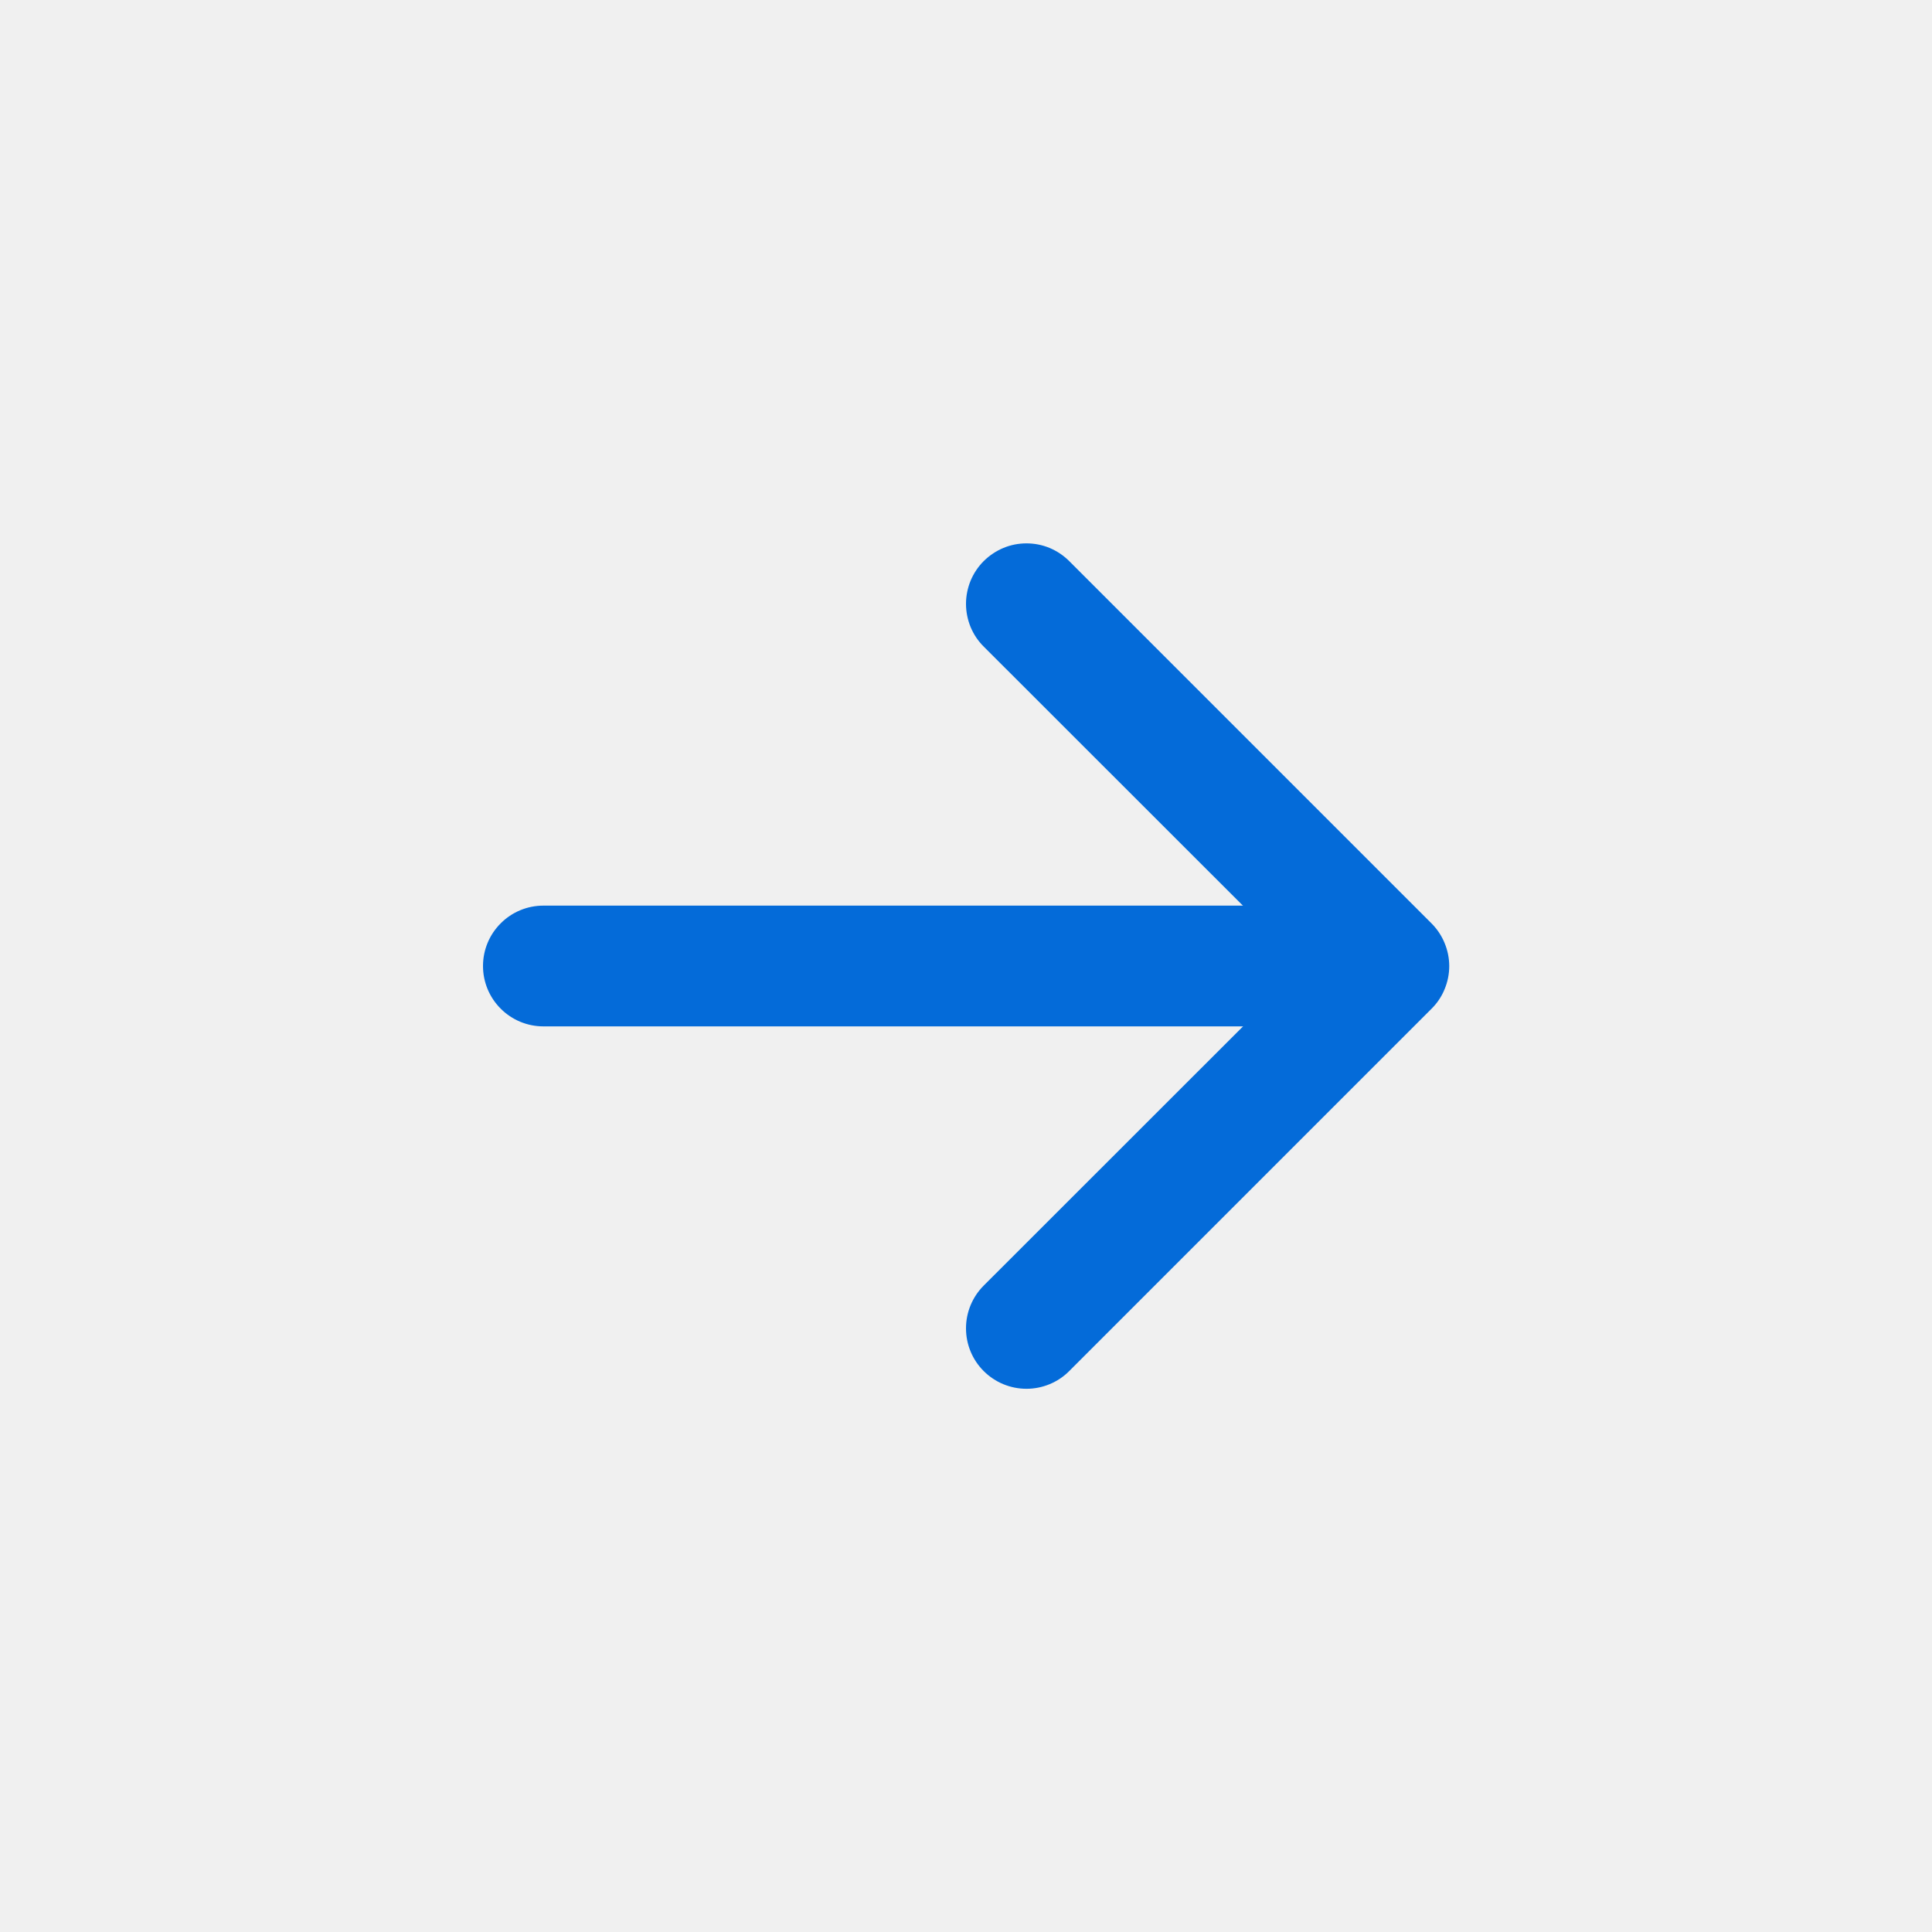
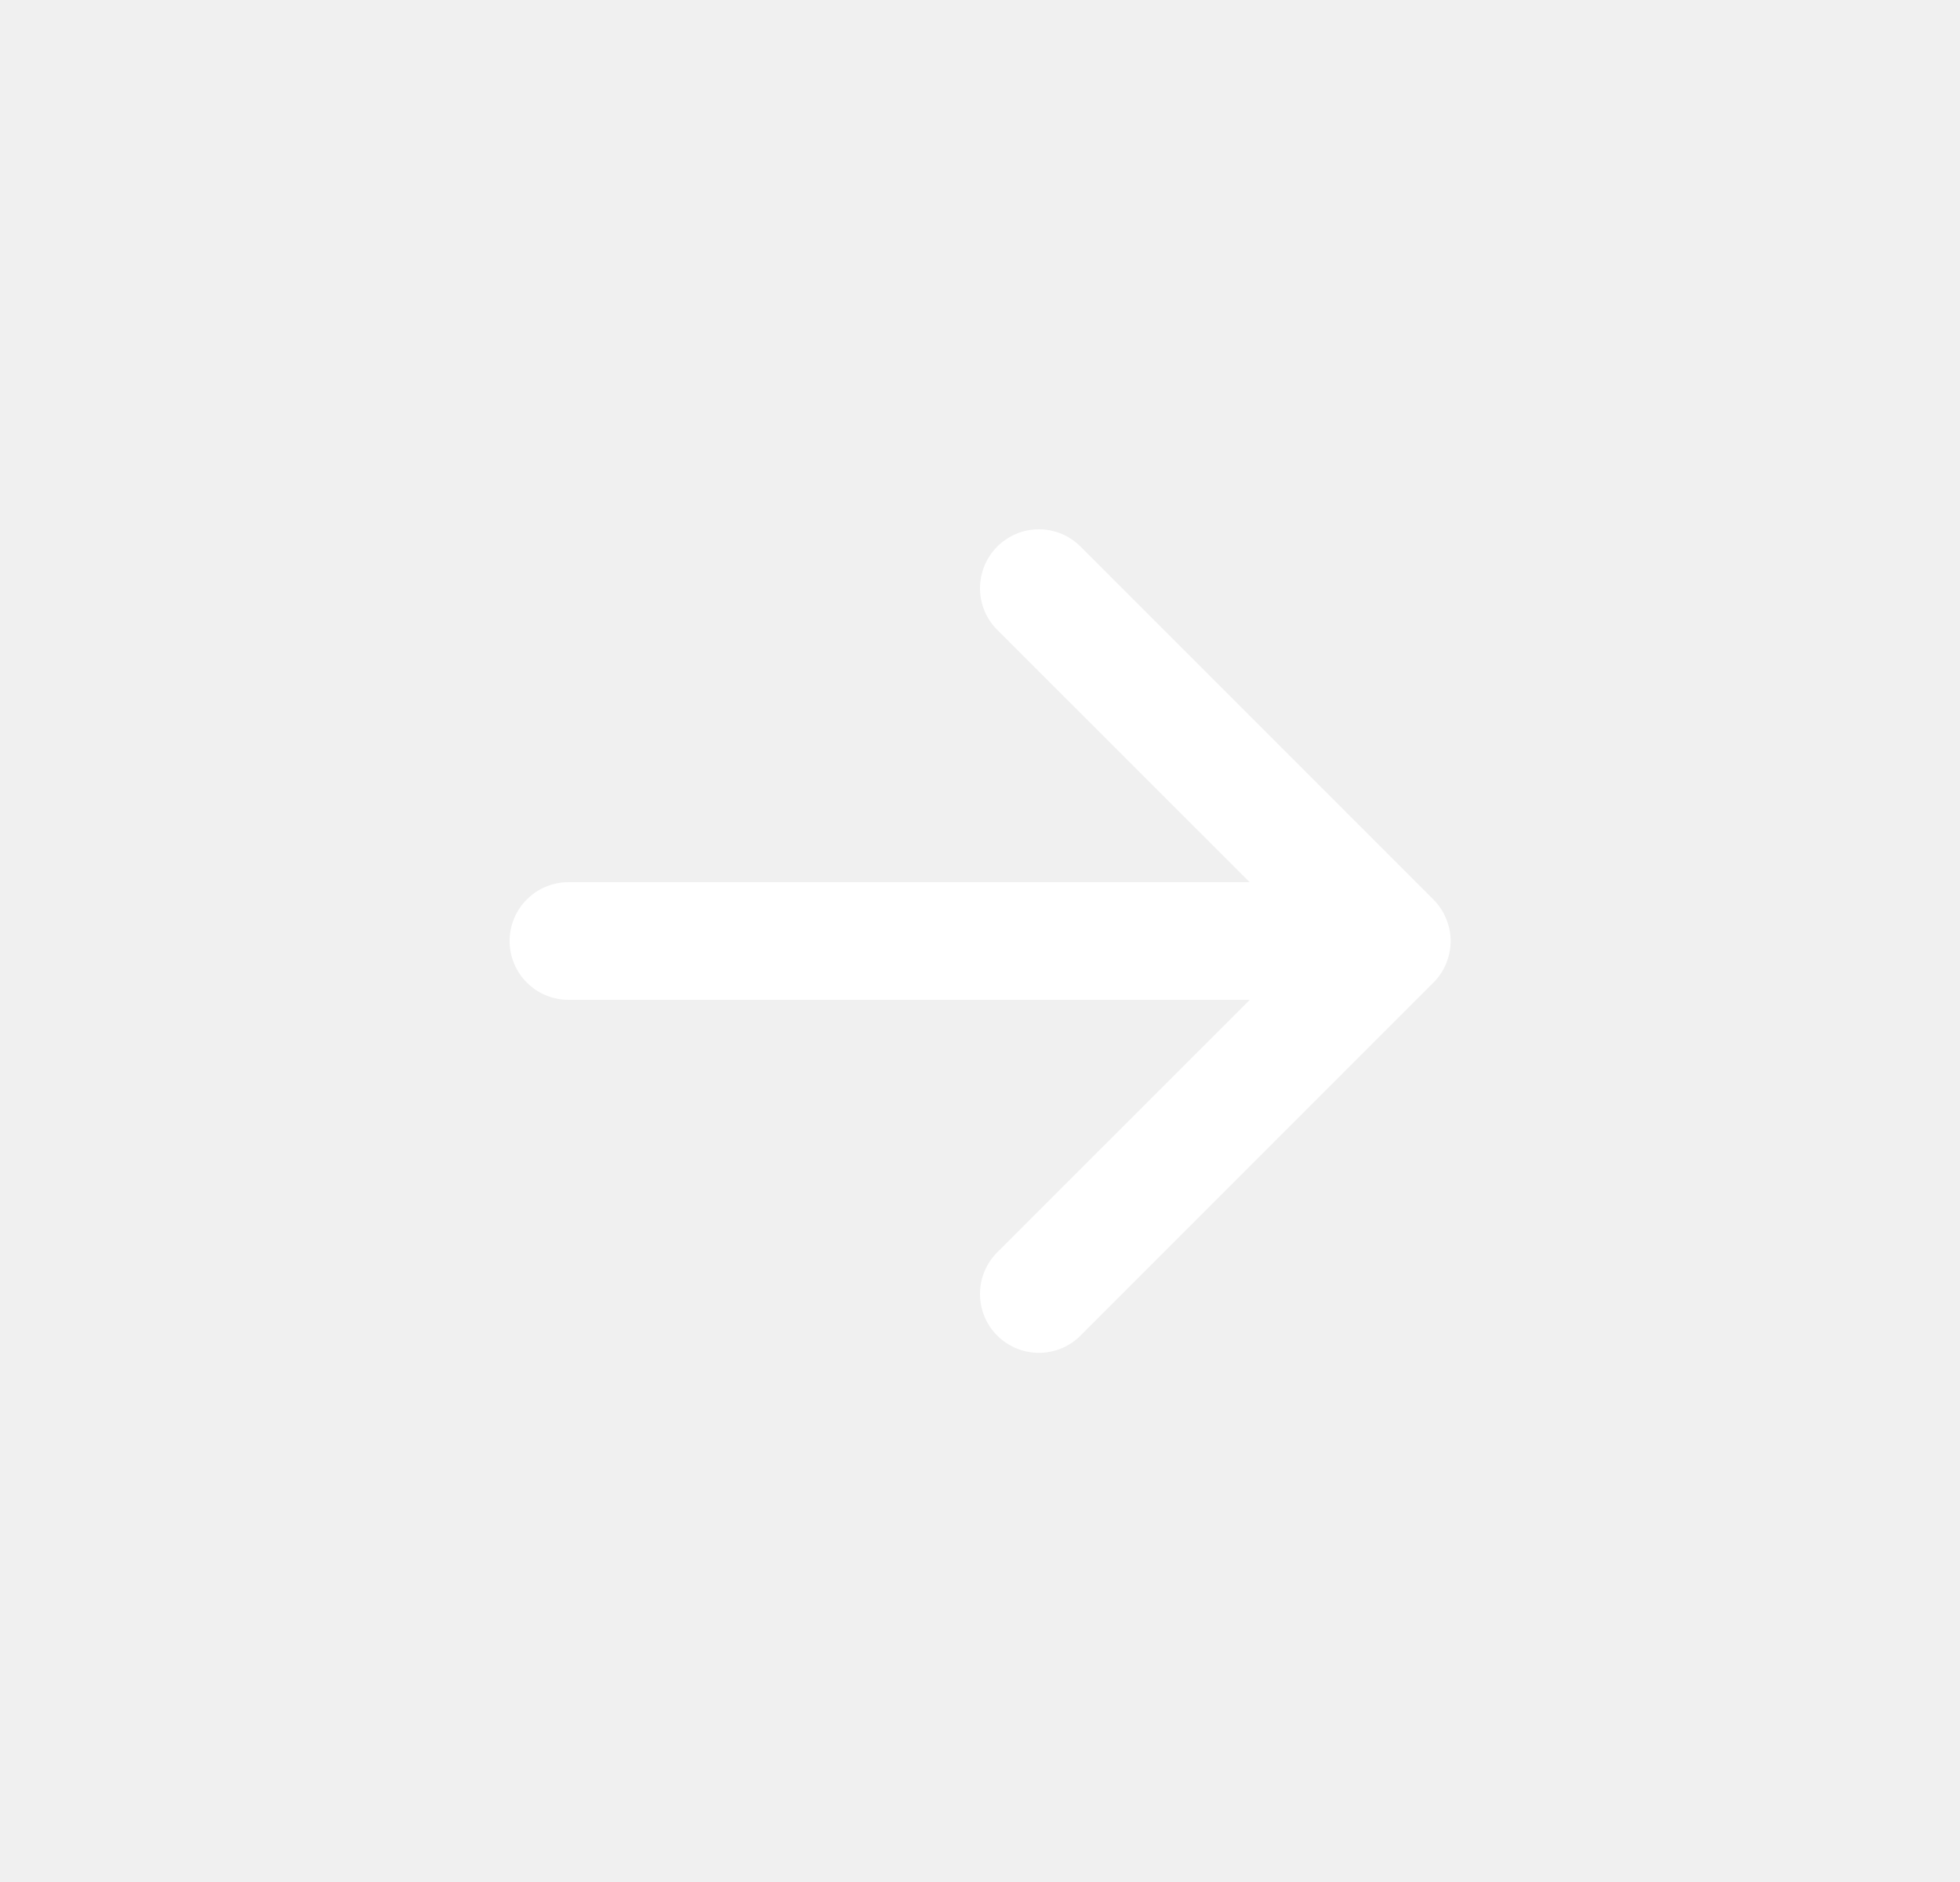
- <svg xmlns="http://www.w3.org/2000/svg" width="24" height="24" viewBox="0 0 24 24" fill="none">
-   <path fill-rule="evenodd" clip-rule="evenodd" d="M12.22 6.97C12.29 6.901 12.373 6.845 12.464 6.807C12.555 6.769 12.653 6.75 12.751 6.75C12.85 6.75 12.948 6.769 13.039 6.807C13.13 6.845 13.213 6.901 13.282 6.97L17.782 11.47C17.852 11.54 17.908 11.623 17.945 11.714C17.983 11.805 18.003 11.903 18.003 12.001C18.003 12.1 17.983 12.198 17.945 12.289C17.908 12.38 17.852 12.463 17.782 12.532L13.282 17.032C13.142 17.173 12.95 17.252 12.751 17.252C12.552 17.252 12.361 17.173 12.22 17.032C12.079 16.892 12 16.701 12 16.501C12 16.302 12.079 16.111 12.22 15.97L16.191 12.001L12.22 8.032C12.15 7.963 12.095 7.88 12.057 7.789C12.02 7.698 12 7.6 12 7.501C12 7.403 12.02 7.305 12.057 7.214C12.095 7.123 12.15 7.04 12.22 6.97Z" fill="#046BD9" />
-   <path fill-rule="evenodd" clip-rule="evenodd" d="M6 12C6 11.801 6.079 11.61 6.22 11.47C6.36 11.329 6.551 11.25 6.75 11.25H16.5C16.699 11.25 16.89 11.329 17.03 11.47C17.171 11.61 17.25 11.801 17.25 12C17.25 12.199 17.171 12.39 17.03 12.53C16.89 12.671 16.699 12.75 16.5 12.75H6.75C6.551 12.75 6.36 12.671 6.22 12.53C6.079 12.39 6 12.199 6 12Z" fill="#046BD9" />
+ <svg xmlns="http://www.w3.org/2000/svg" width="25" height="24" viewBox="0 0 25 24" fill="none">
+   <path fill-rule="evenodd" clip-rule="evenodd" d="M12.72 6.97C12.79 6.901 12.873 6.845 12.964 6.807C13.055 6.769 13.153 6.75 13.251 6.75C13.35 6.75 13.448 6.769 13.539 6.807C13.63 6.845 13.713 6.901 13.782 6.97L18.282 11.47C18.352 11.54 18.408 11.623 18.445 11.714C18.483 11.805 18.503 11.903 18.503 12.001C18.503 12.1 18.483 12.198 18.445 12.289C18.408 12.38 18.352 12.463 18.282 12.532L13.782 17.032C13.642 17.173 13.45 17.252 13.251 17.252C13.052 17.252 12.861 17.173 12.72 17.032C12.579 16.892 12.5 16.701 12.5 16.501C12.5 16.302 12.579 16.111 12.72 15.97L16.691 12.001L12.72 8.032C12.65 7.963 12.595 7.88 12.557 7.789C12.52 7.698 12.5 7.6 12.5 7.501C12.5 7.403 12.52 7.305 12.557 7.214C12.595 7.123 12.65 7.04 12.72 6.97Z" fill="white" />
+   <path fill-rule="evenodd" clip-rule="evenodd" d="M6.5 12C6.5 11.801 6.579 11.61 6.72 11.47C6.86 11.329 7.051 11.25 7.25 11.25H17C17.199 11.25 17.39 11.329 17.53 11.47C17.671 11.61 17.75 11.801 17.75 12C17.75 12.199 17.671 12.39 17.53 12.53C17.39 12.671 17.199 12.75 17 12.75H7.25C7.051 12.75 6.86 12.671 6.72 12.53C6.579 12.39 6.5 12.199 6.5 12Z" fill="white" />
</svg>
